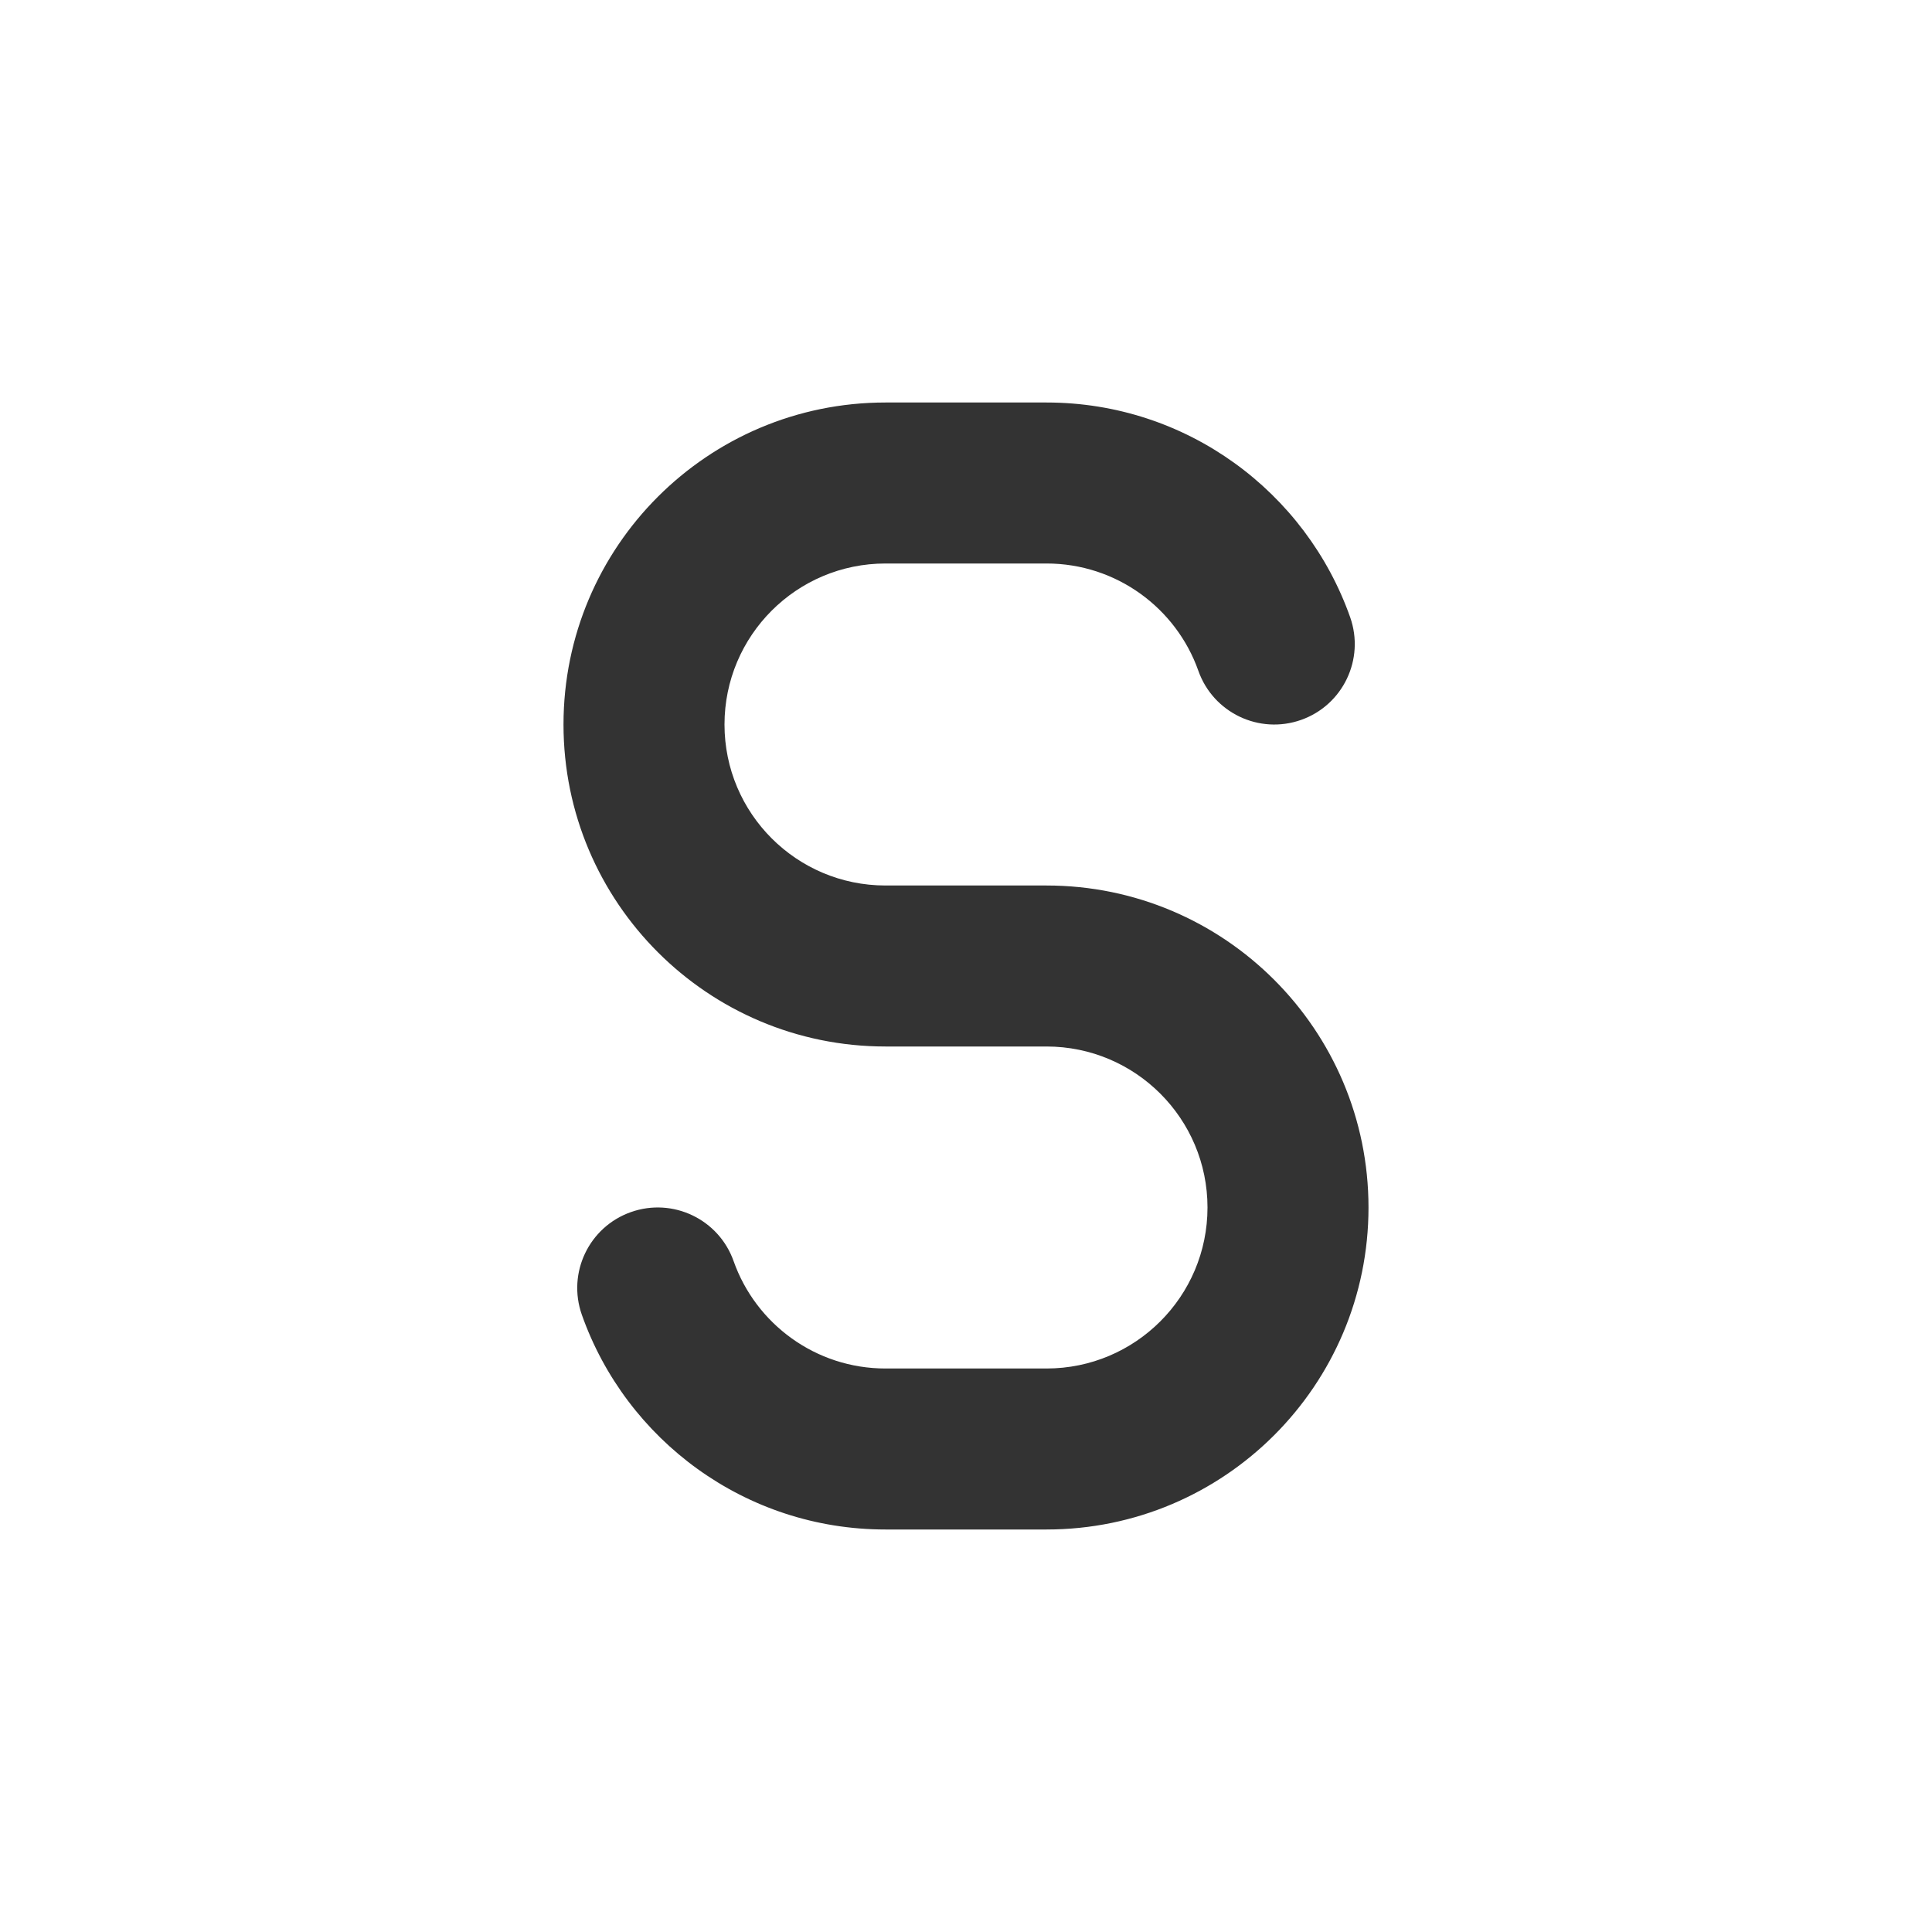
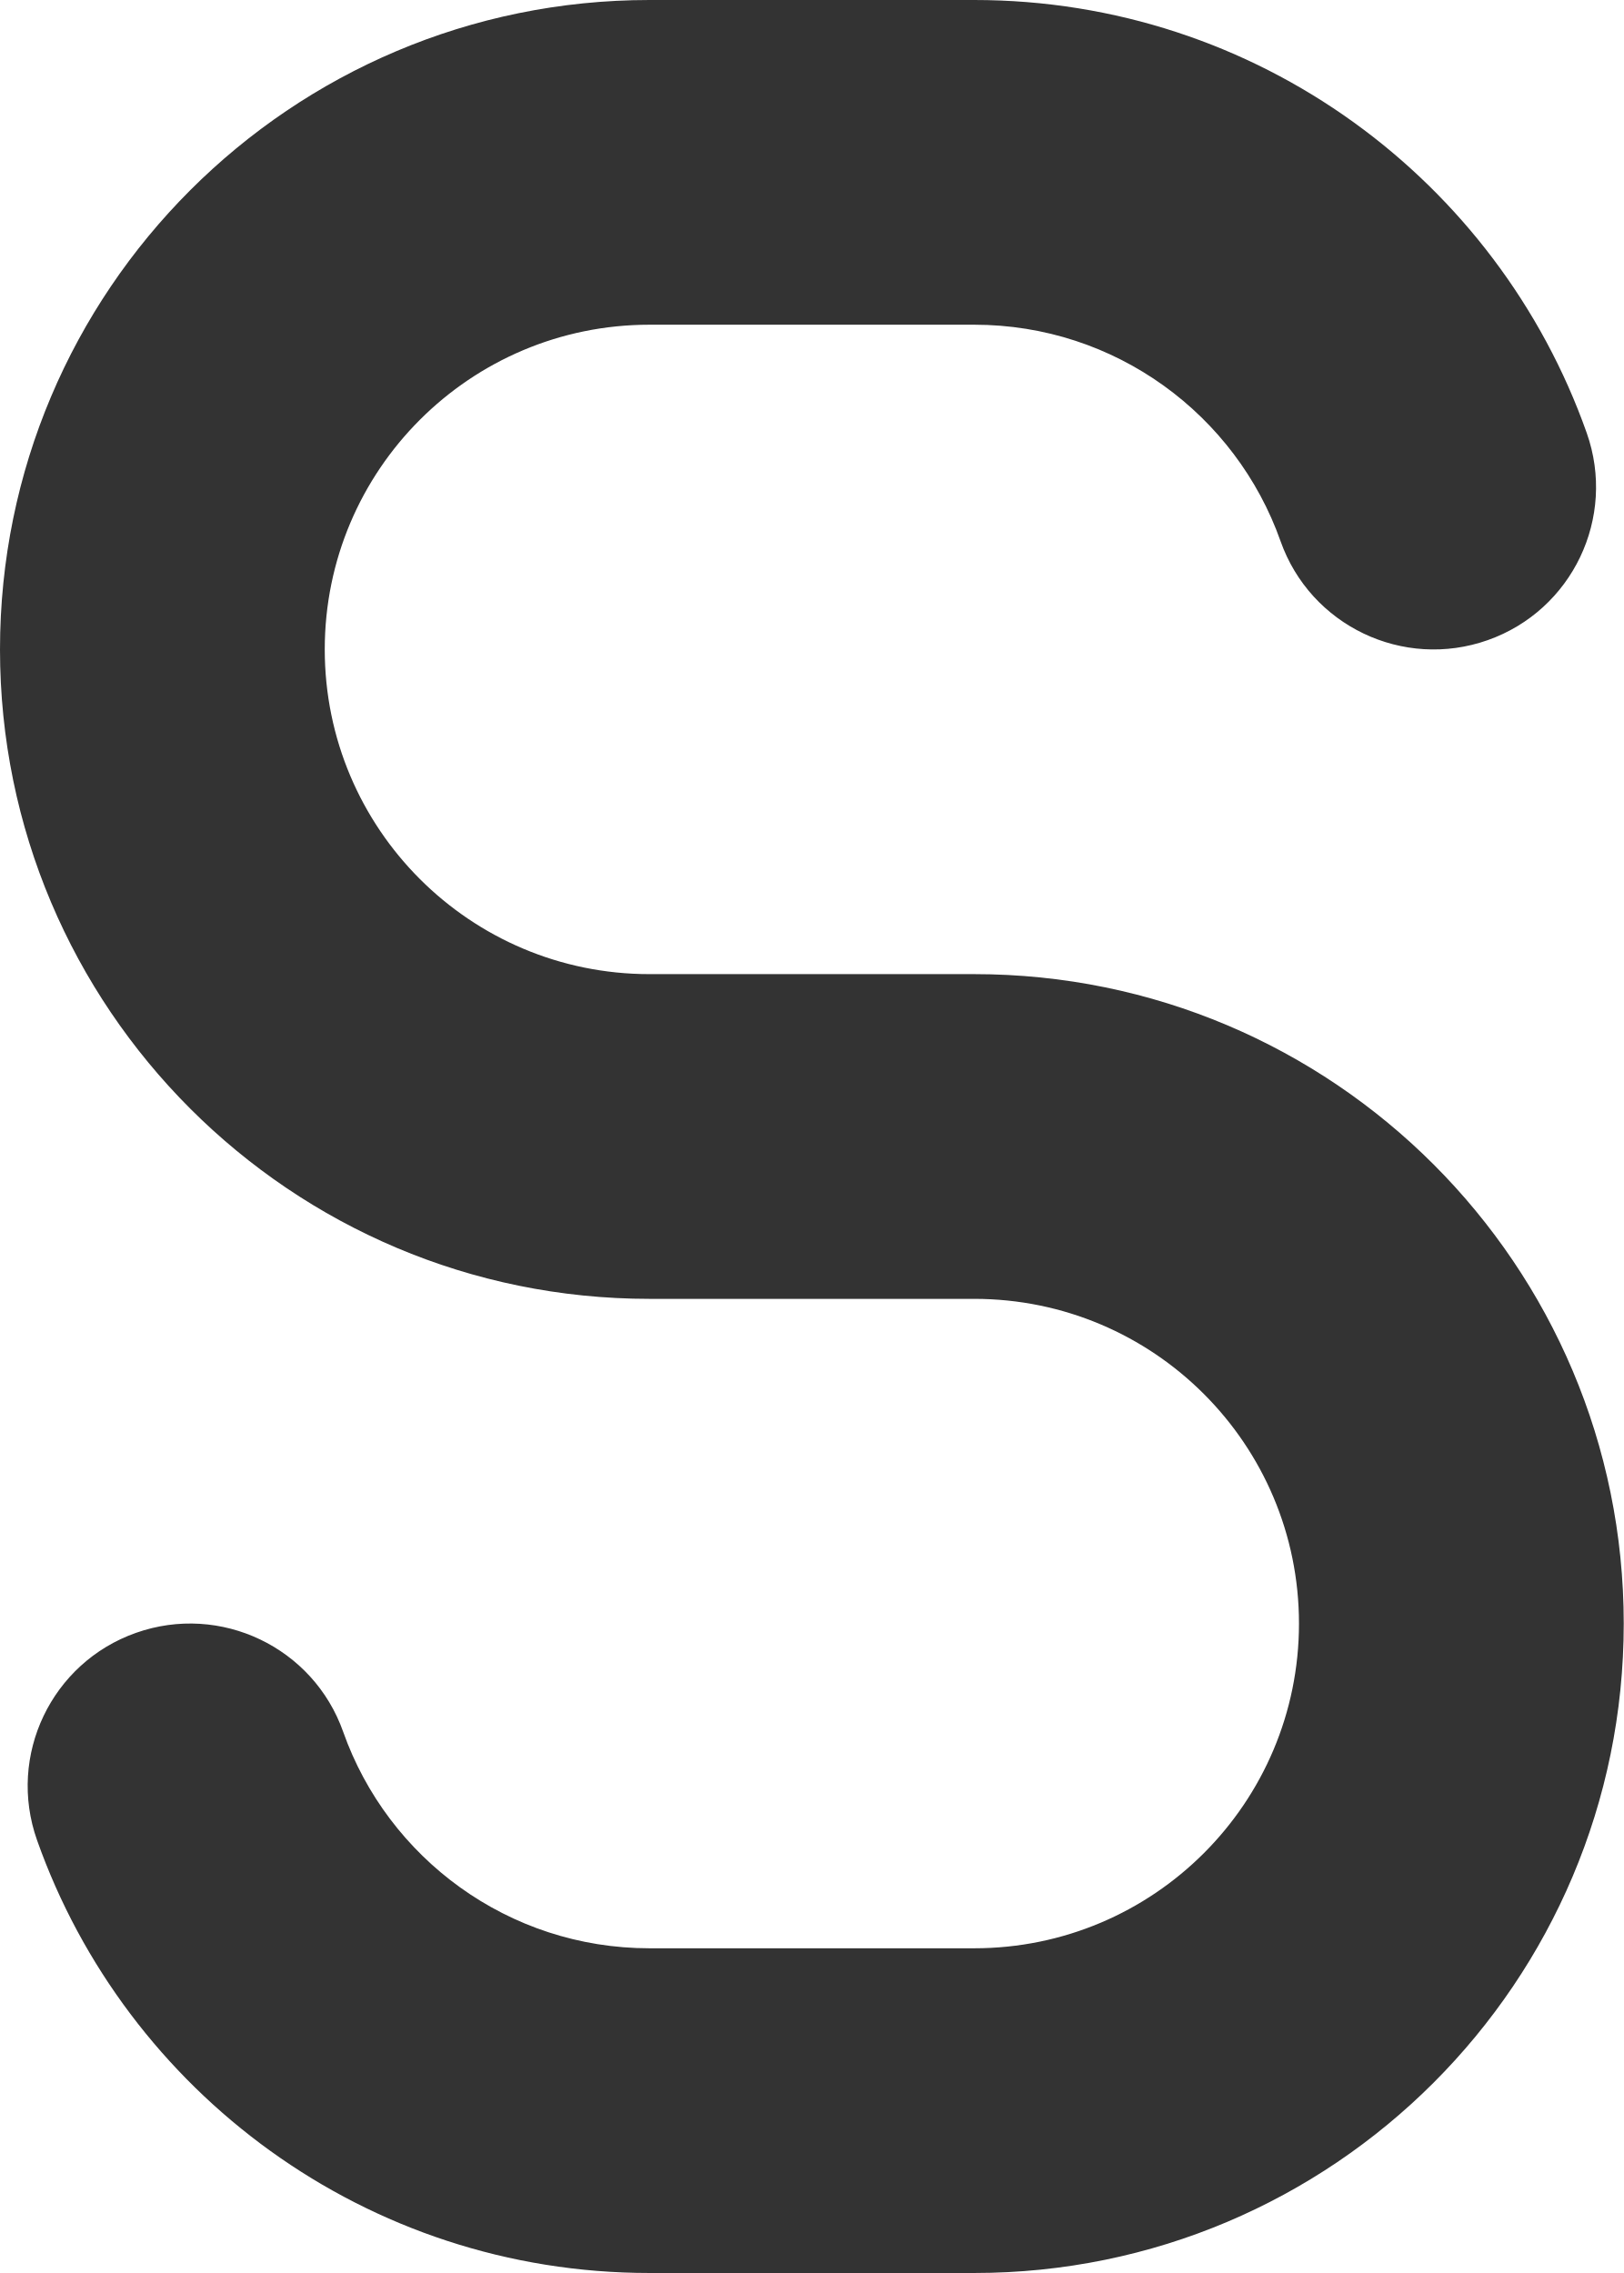
- <svg xmlns="http://www.w3.org/2000/svg" width="48" height="48" viewBox="0 0 48 48" fill="none">
-   <path fill-rule="evenodd" clip-rule="evenodd" d="M22 14C19.791 14 18 15.791 18 18C18 20.209 19.791 22 22 22H26C30.418 22 34 25.582 34 30C34 34.418 30.418 38 26 38H22C18.514 38 15.553 35.771 14.456 32.666C14.088 31.625 14.633 30.482 15.675 30.114C16.716 29.746 17.859 30.292 18.227 31.334C18.777 32.89 20.262 34 22 34H26C28.209 34 30 32.209 30 30C30 27.791 28.209 26 26 26H22C17.582 26 14 22.418 14 18C14 13.582 17.582 10 22 10H26C29.486 10 32.447 12.229 33.544 15.334C33.912 16.375 33.367 17.518 32.325 17.886C31.284 18.254 30.141 17.708 29.773 16.666C29.223 15.11 27.738 14 26 14H22Z" fill="#333333" />
+ <svg xmlns="http://www.w3.org/2000/svg" width="182.857" height="256" viewBox="0 0 182.857 256" fill="none" version="1.1" id="svg1">
+   <defs id="defs1" />
+   <path fill-rule="evenodd" clip-rule="evenodd" d="m 73.143,36.571 c -20.197,0 -36.571,16.374 -36.571,36.571 0,20.197 16.374,36.571 36.571,36.571 h 36.571 c 40.396,0 73.143,32.747 73.143,73.143 0,40.396 -32.747,73.143 -73.143,73.143 H 73.143 C 41.267,256 14.199,235.621 4.166,207.237 0.801,197.715 5.792,187.268 15.313,183.902 c 9.522,-3.365 19.969,1.626 23.334,11.147 5.029,14.229 18.6,24.379 34.495,24.379 h 36.571 c 20.197,0 36.571,-16.374 36.571,-36.571 0,-20.197 -16.374,-36.571 -36.571,-36.571 H 73.143 C 32.747,146.286 0,113.539 0,73.143 0,32.747 32.747,0 73.143,0 h 36.571 c 31.876,0 58.944,20.379 68.976,48.763 3.365,9.521 -1.626,19.969 -11.147,23.334 -9.522,3.365 -19.969,-1.626 -23.334,-11.147 -5.029,-14.229 -18.6,-24.379 -34.495,-24.379 z" fill="#333333" id="path1" style="stroke-width:9.143" />
</svg>
